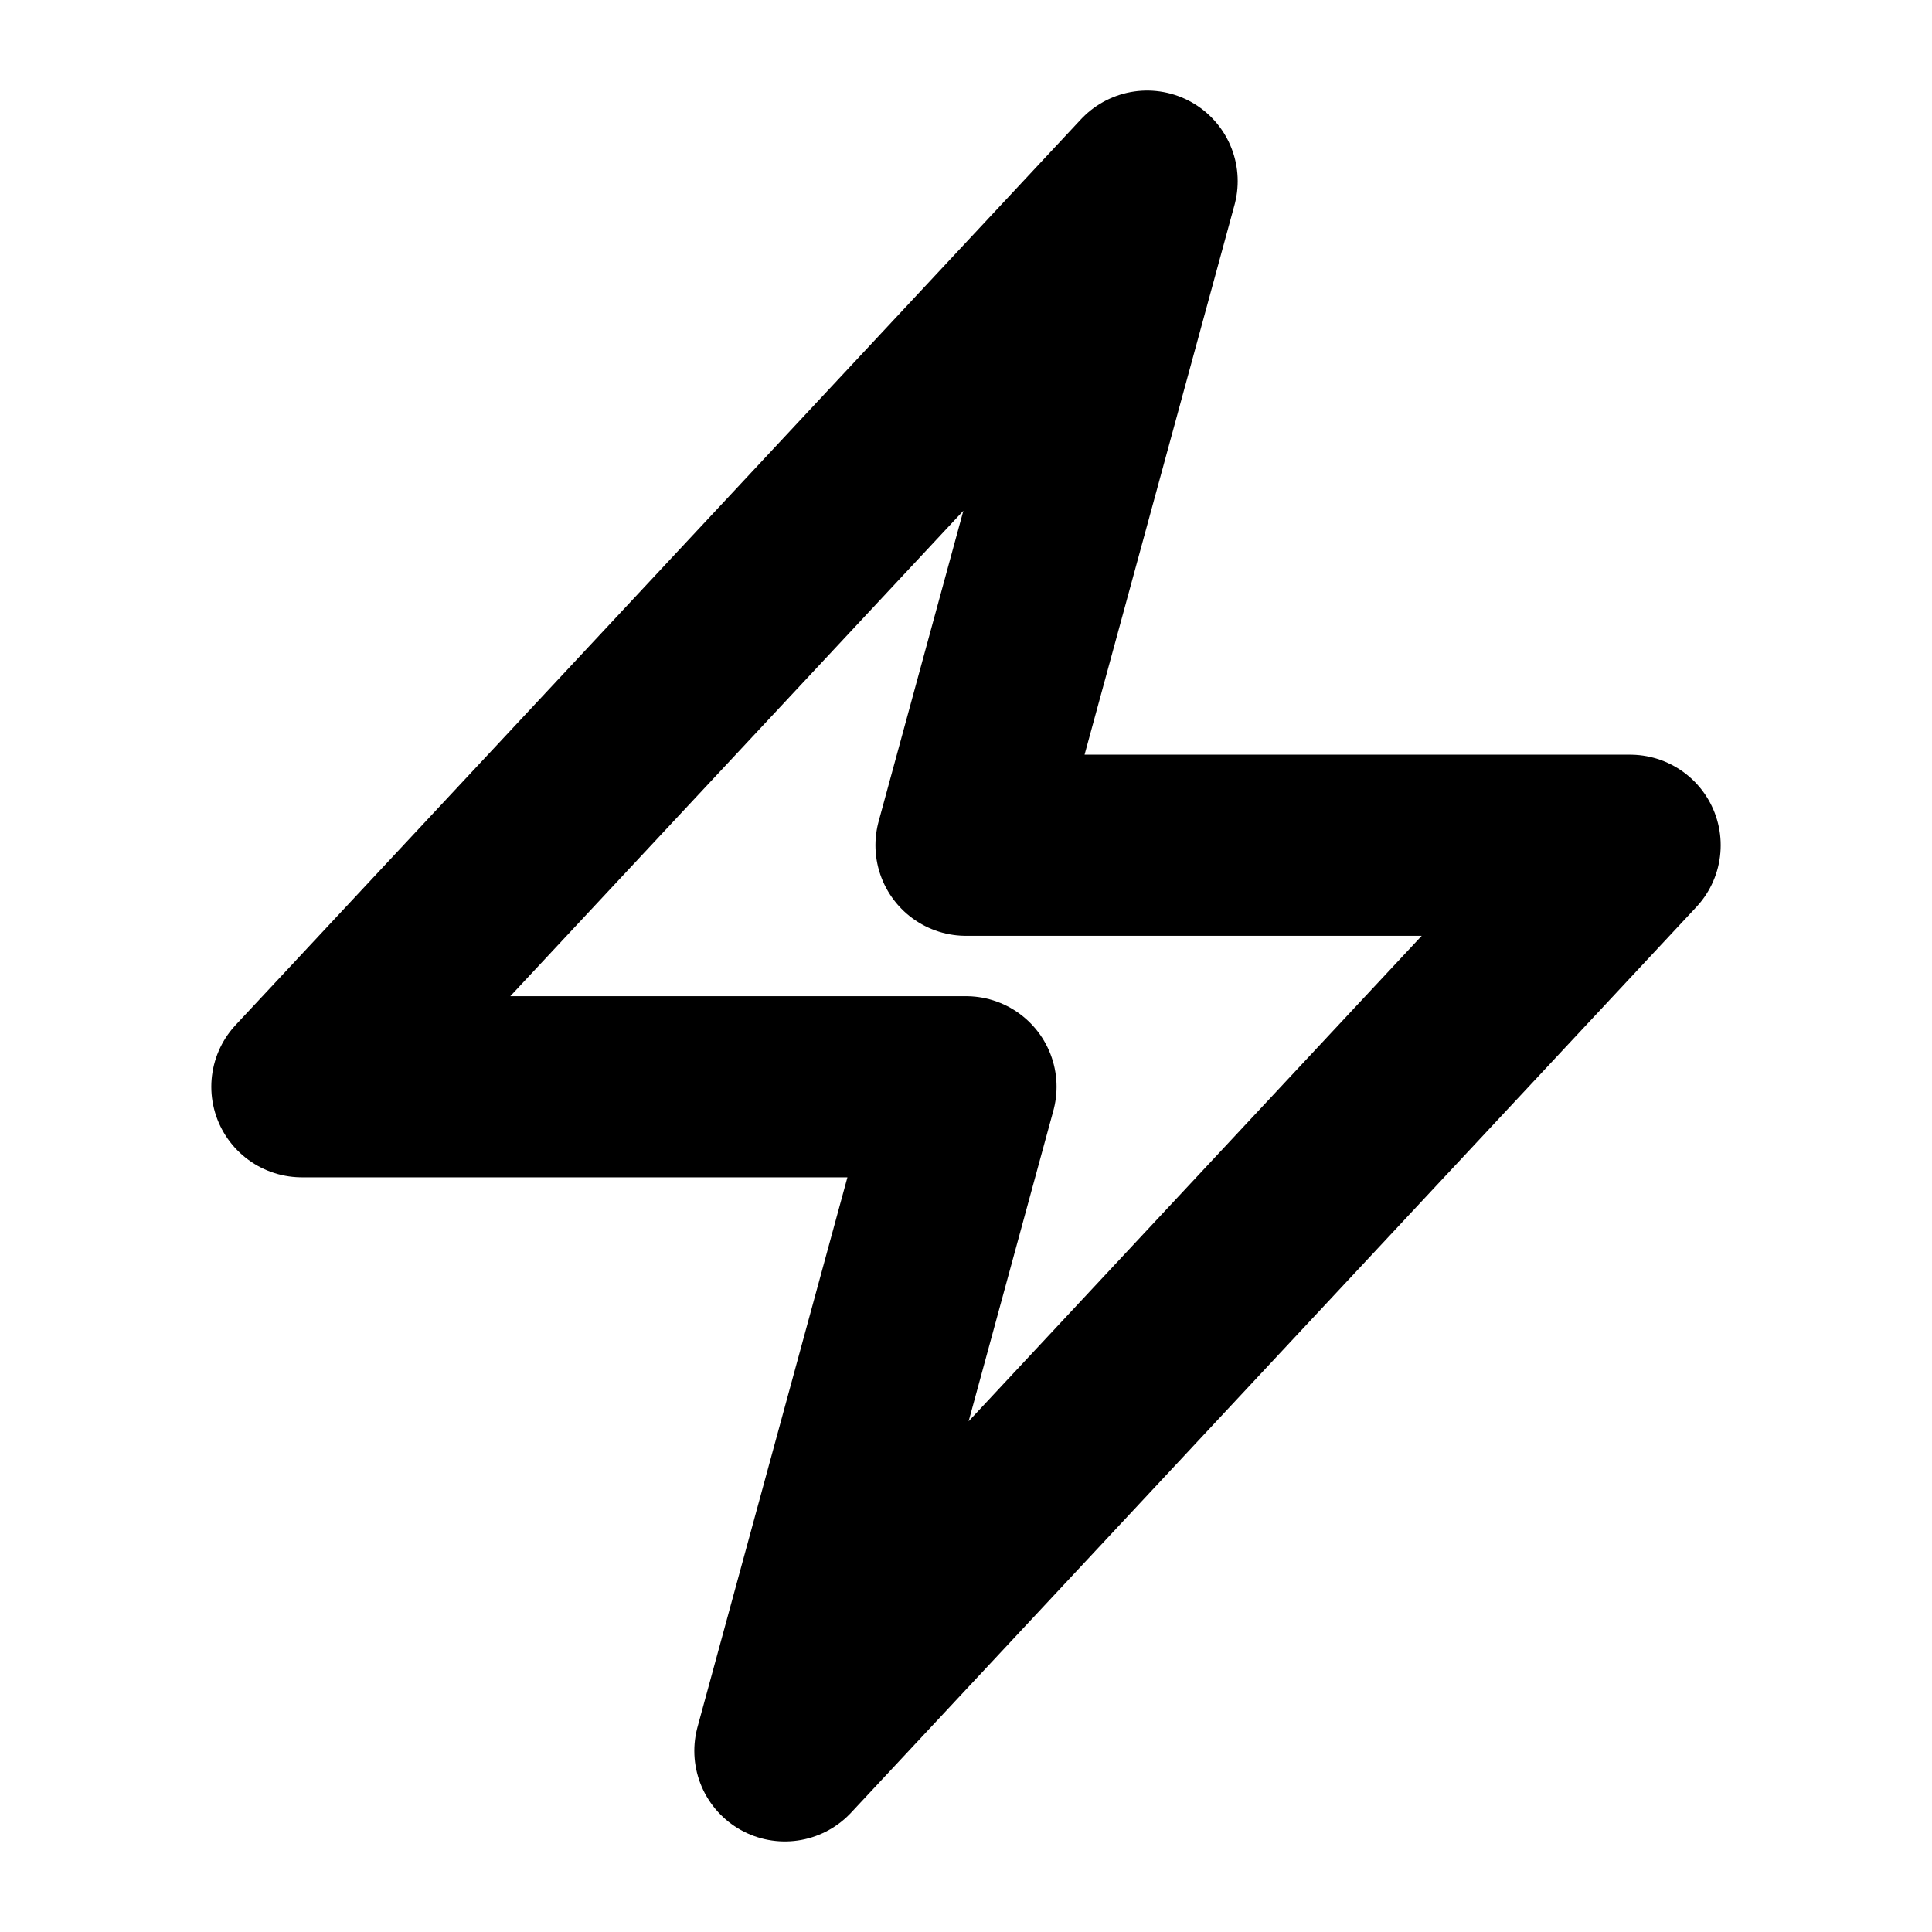
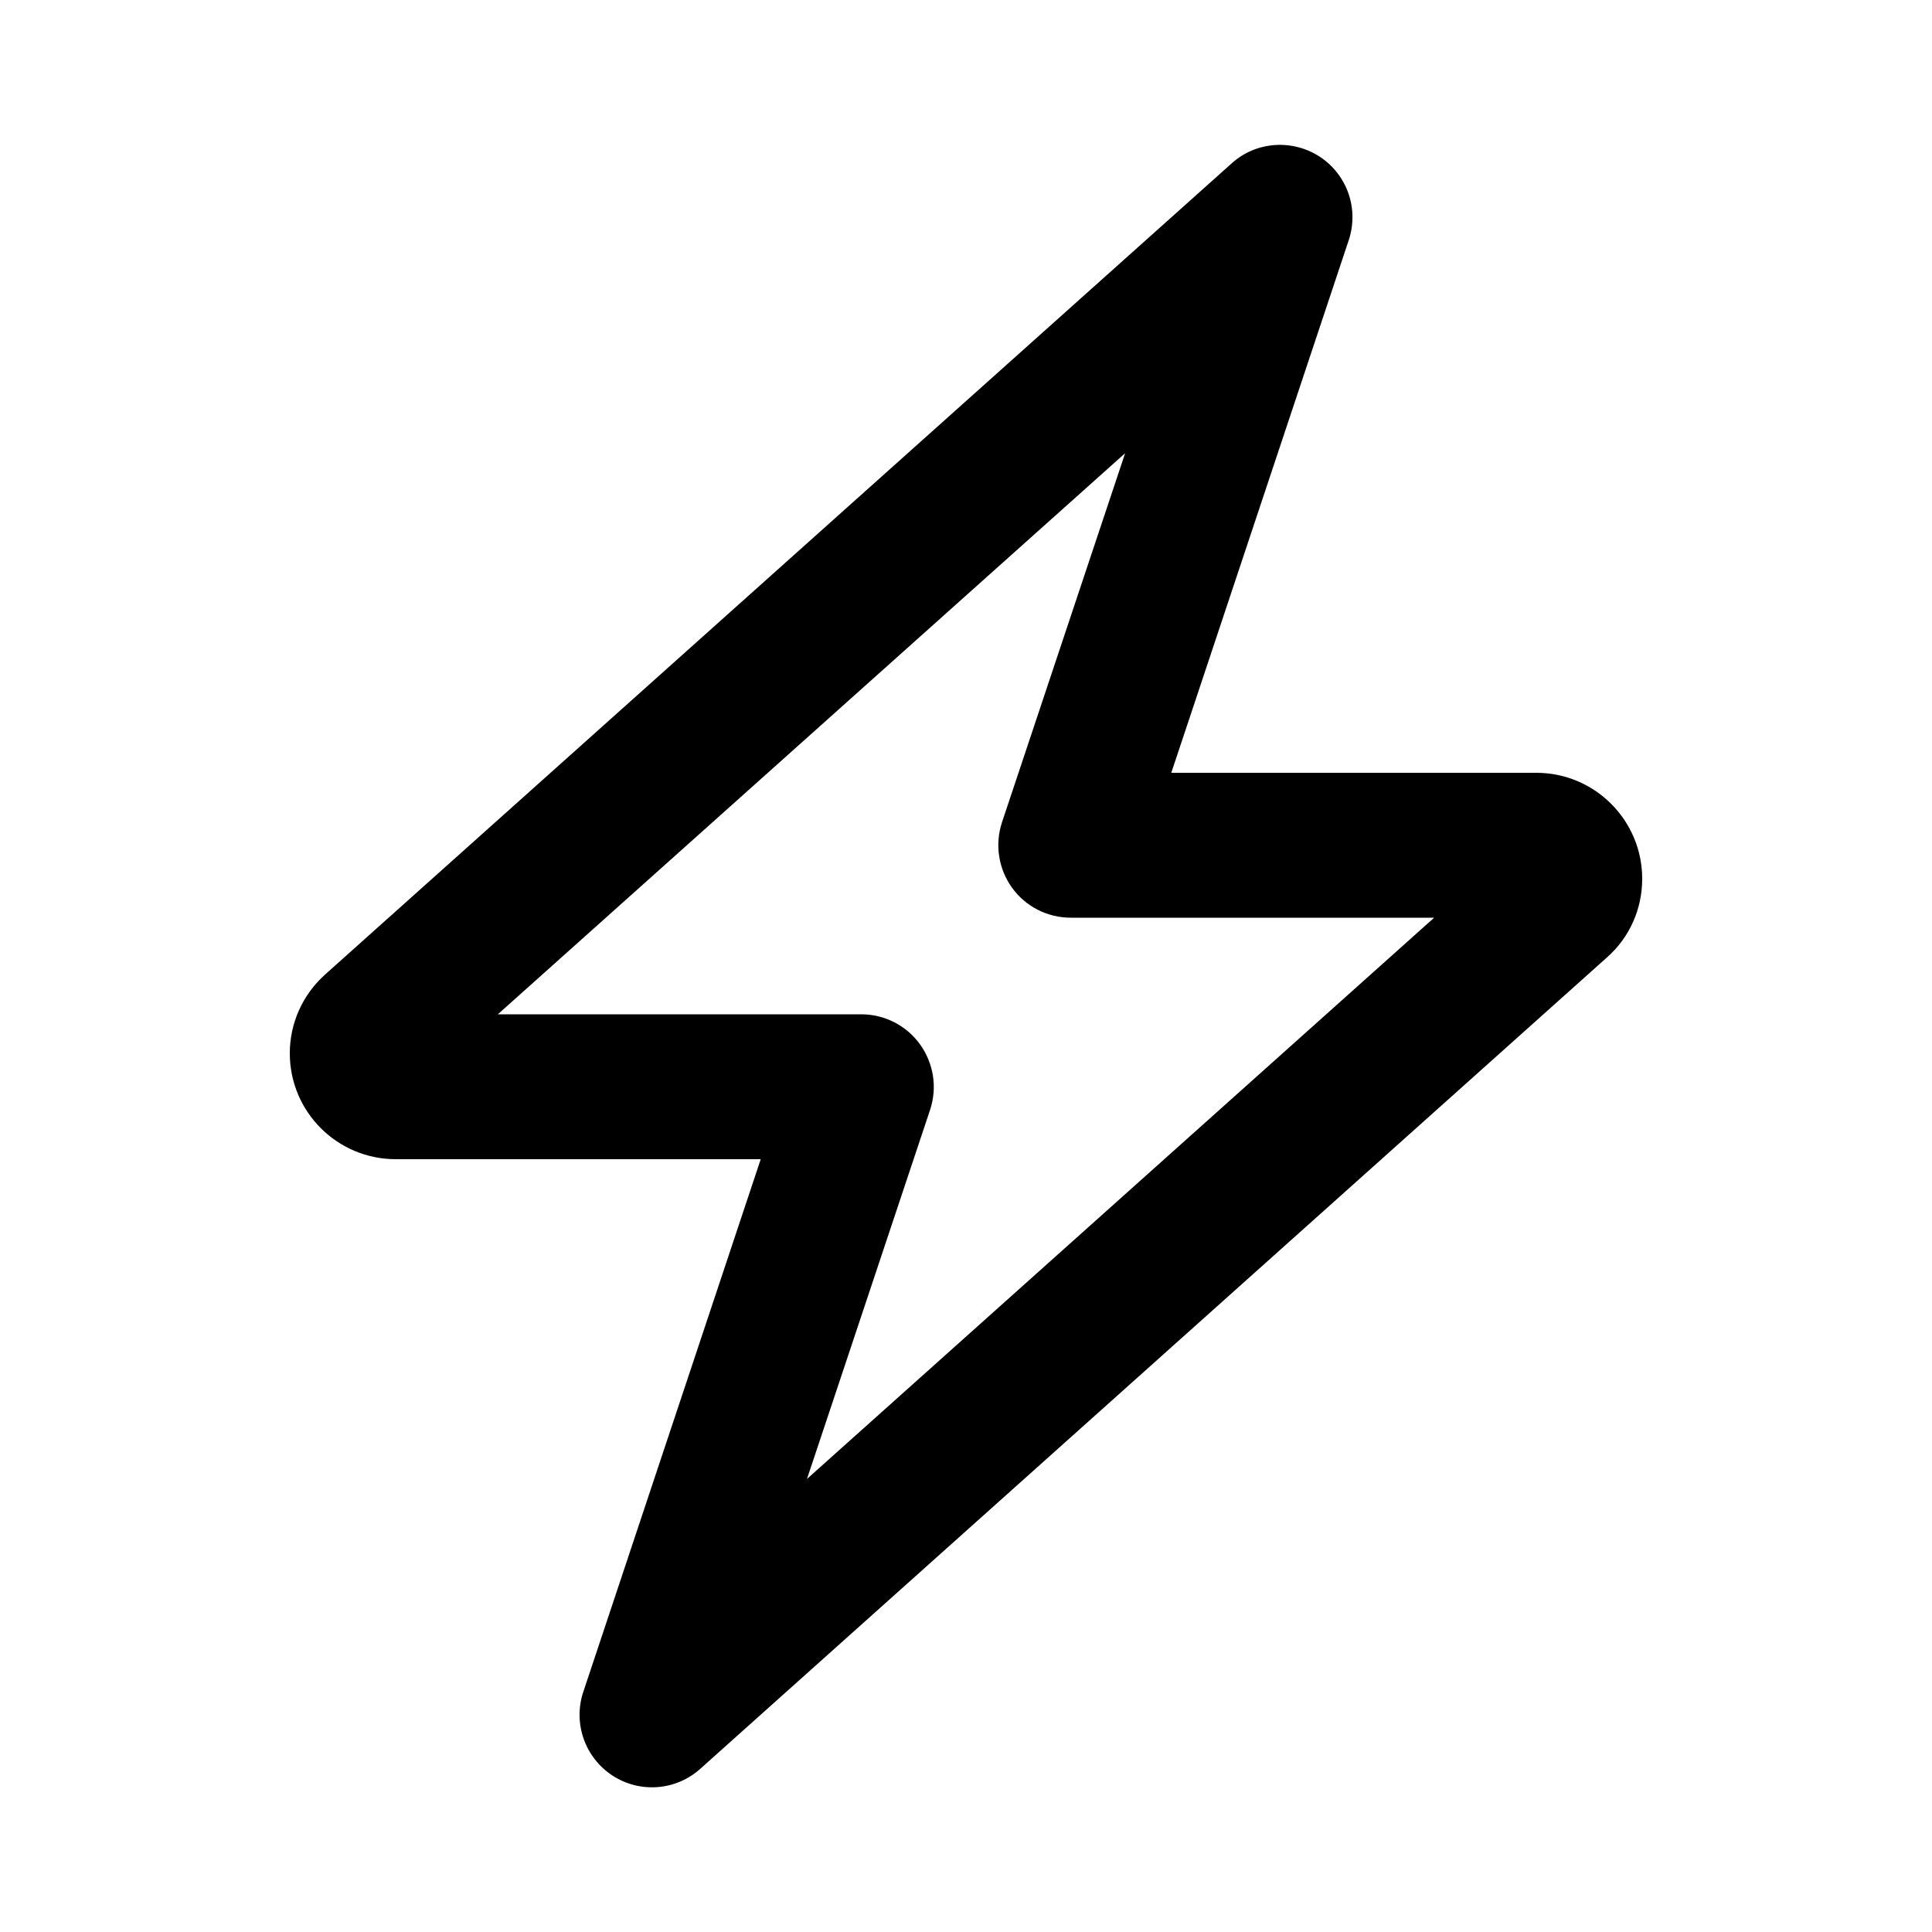
<svg xmlns="http://www.w3.org/2000/svg" viewBox="0 0 16 16" fill="none">
-   <path d="M2.5 9L9.5 1.5L8 7H13.5L6.5 14.5L8 9H2.5Z" stroke="currentColor" stroke-width="1.5" stroke-linecap="round" stroke-linejoin="round" />
+   <path d="M10.93 1.298C11.158 1.448 11.255 1.73 11.17 1.988L9.7 6.4H12.723C13.207 6.4 13.6 6.793 13.6 7.278C13.6 7.528 13.495 7.765 13.307 7.93L5.8 14.648C5.598 14.83 5.298 14.853 5.07 14.703C4.843 14.553 4.745 14.27 4.83 14.013L6.3 9.6H3.278C2.793 9.6 2.4 9.208 2.4 8.723C2.4 8.475 2.505 8.238 2.693 8.07L10.2 1.353C10.402 1.17 10.703 1.15 10.93 1.298ZM4.123 8.4H7.133C7.325 8.4 7.508 8.493 7.62 8.65C7.733 8.808 7.763 9.008 7.703 9.19L6.683 12.248L11.877 7.6H8.868C8.675 7.6 8.493 7.508 8.38 7.35C8.268 7.193 8.238 6.993 8.298 6.81L9.318 3.753L4.123 8.4Z" fill="currentColor" />
</svg>
